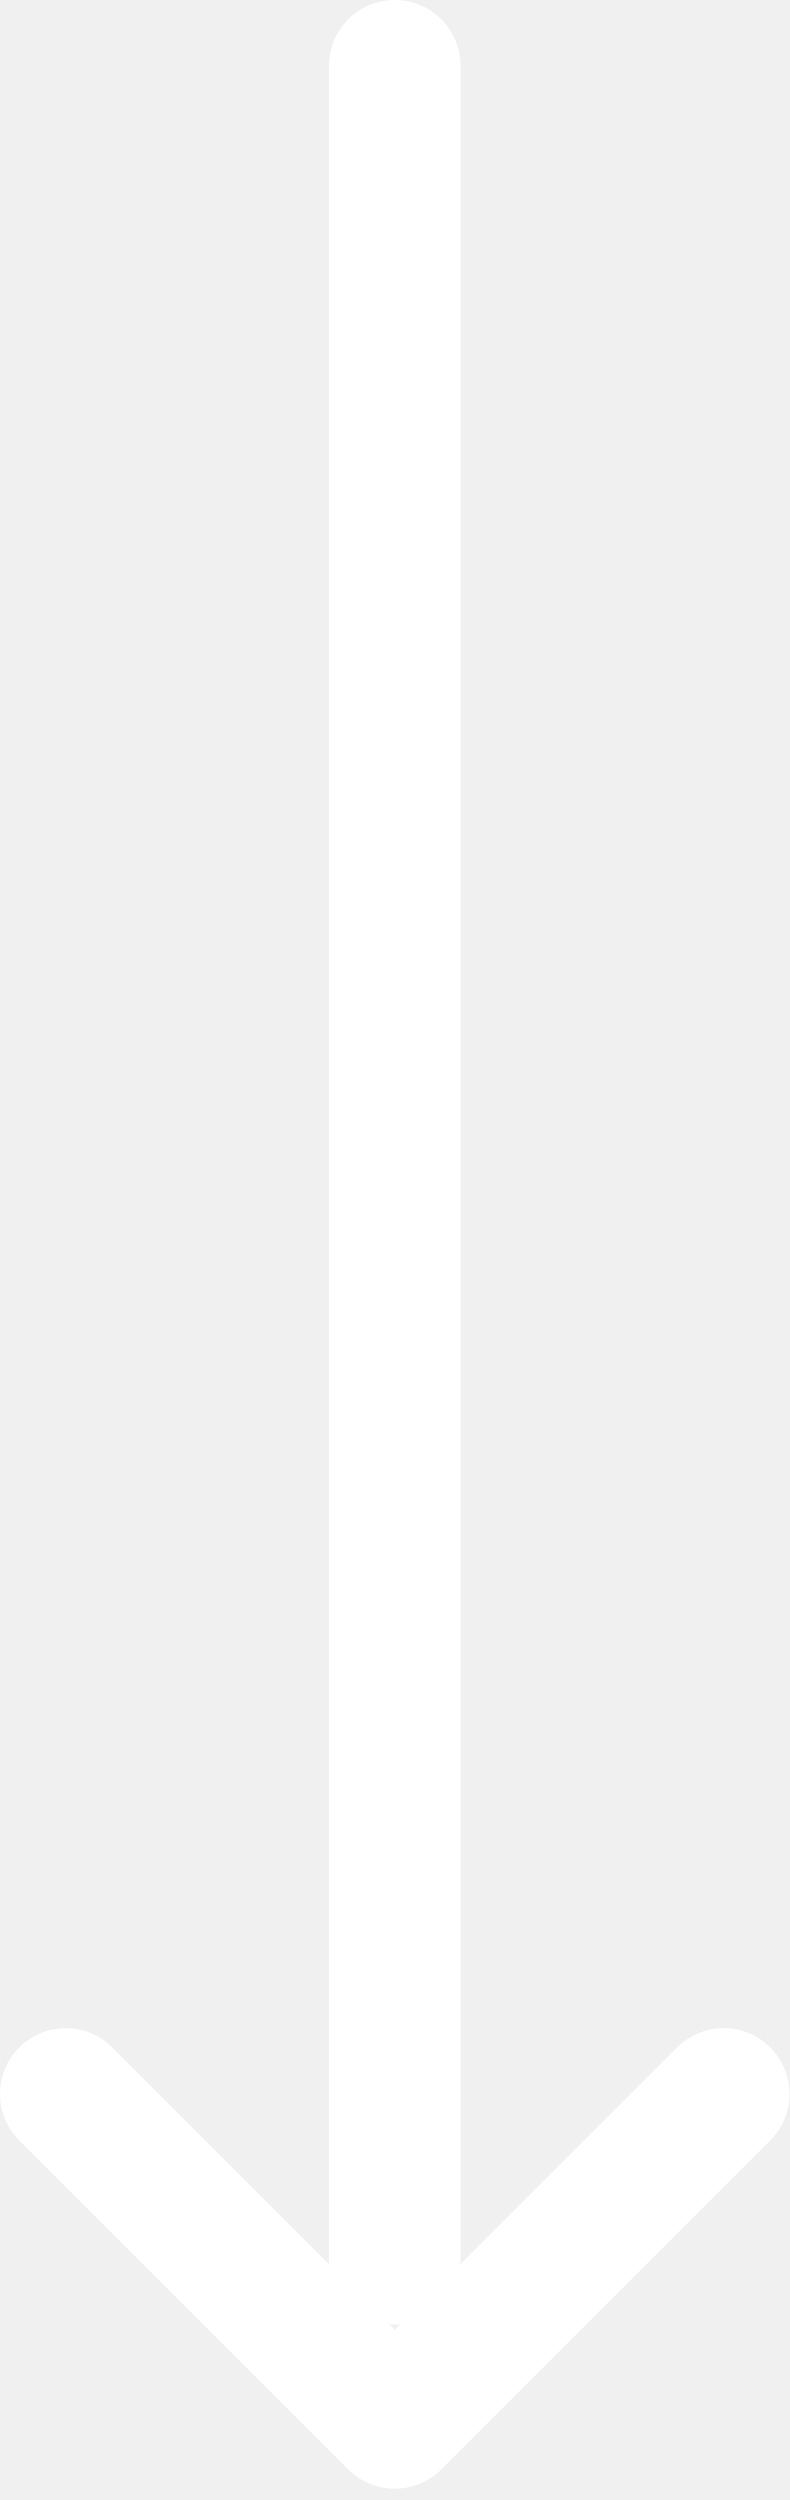
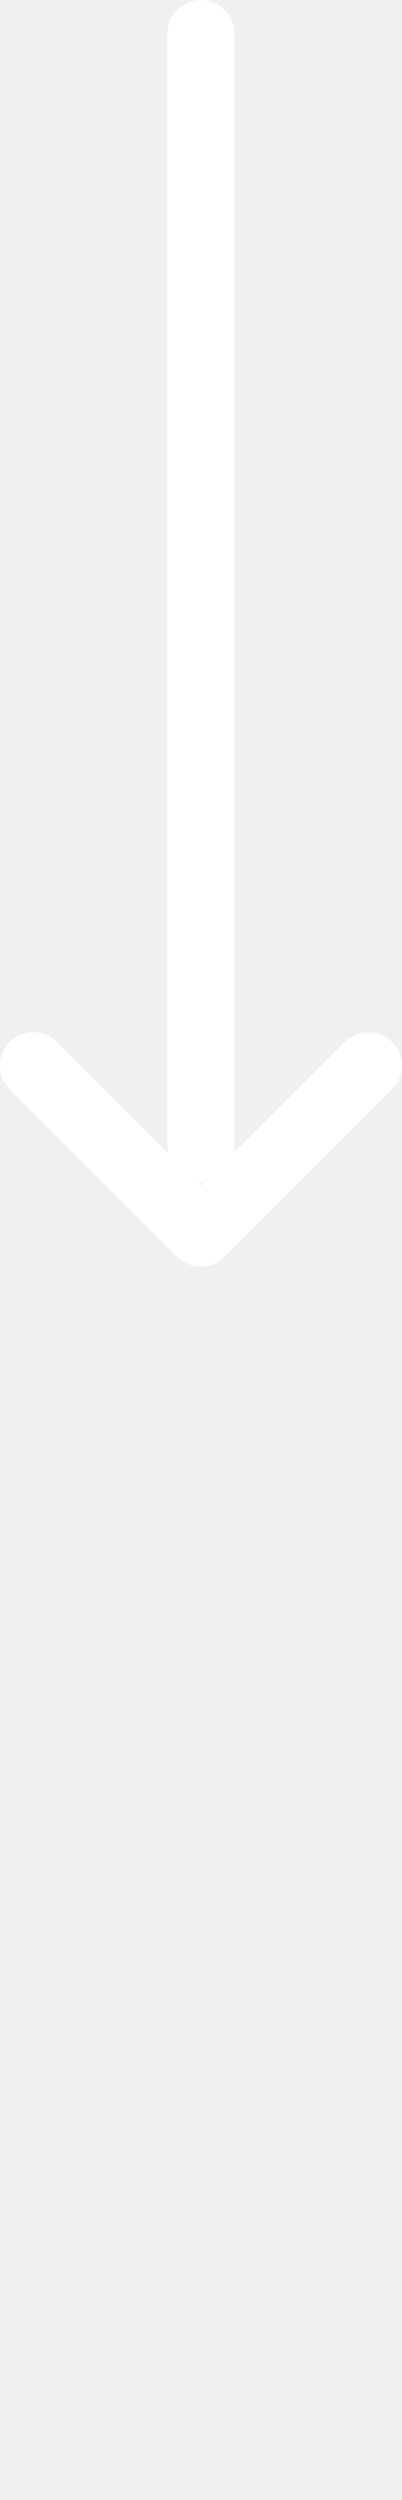
- <svg xmlns="http://www.w3.org/2000/svg" width="36" height="114">
+ <svg xmlns="http://www.w3.org/2000/svg" width="36" height="224">
  <g stroke="#FFF" stroke-width="6" fill="none" fill-rule="evenodd" stroke-linecap="round" stroke-linejoin="round">
    <path d="M18 3v100M3 95.484l15 15 15-15" />
  </g>
</svg>
